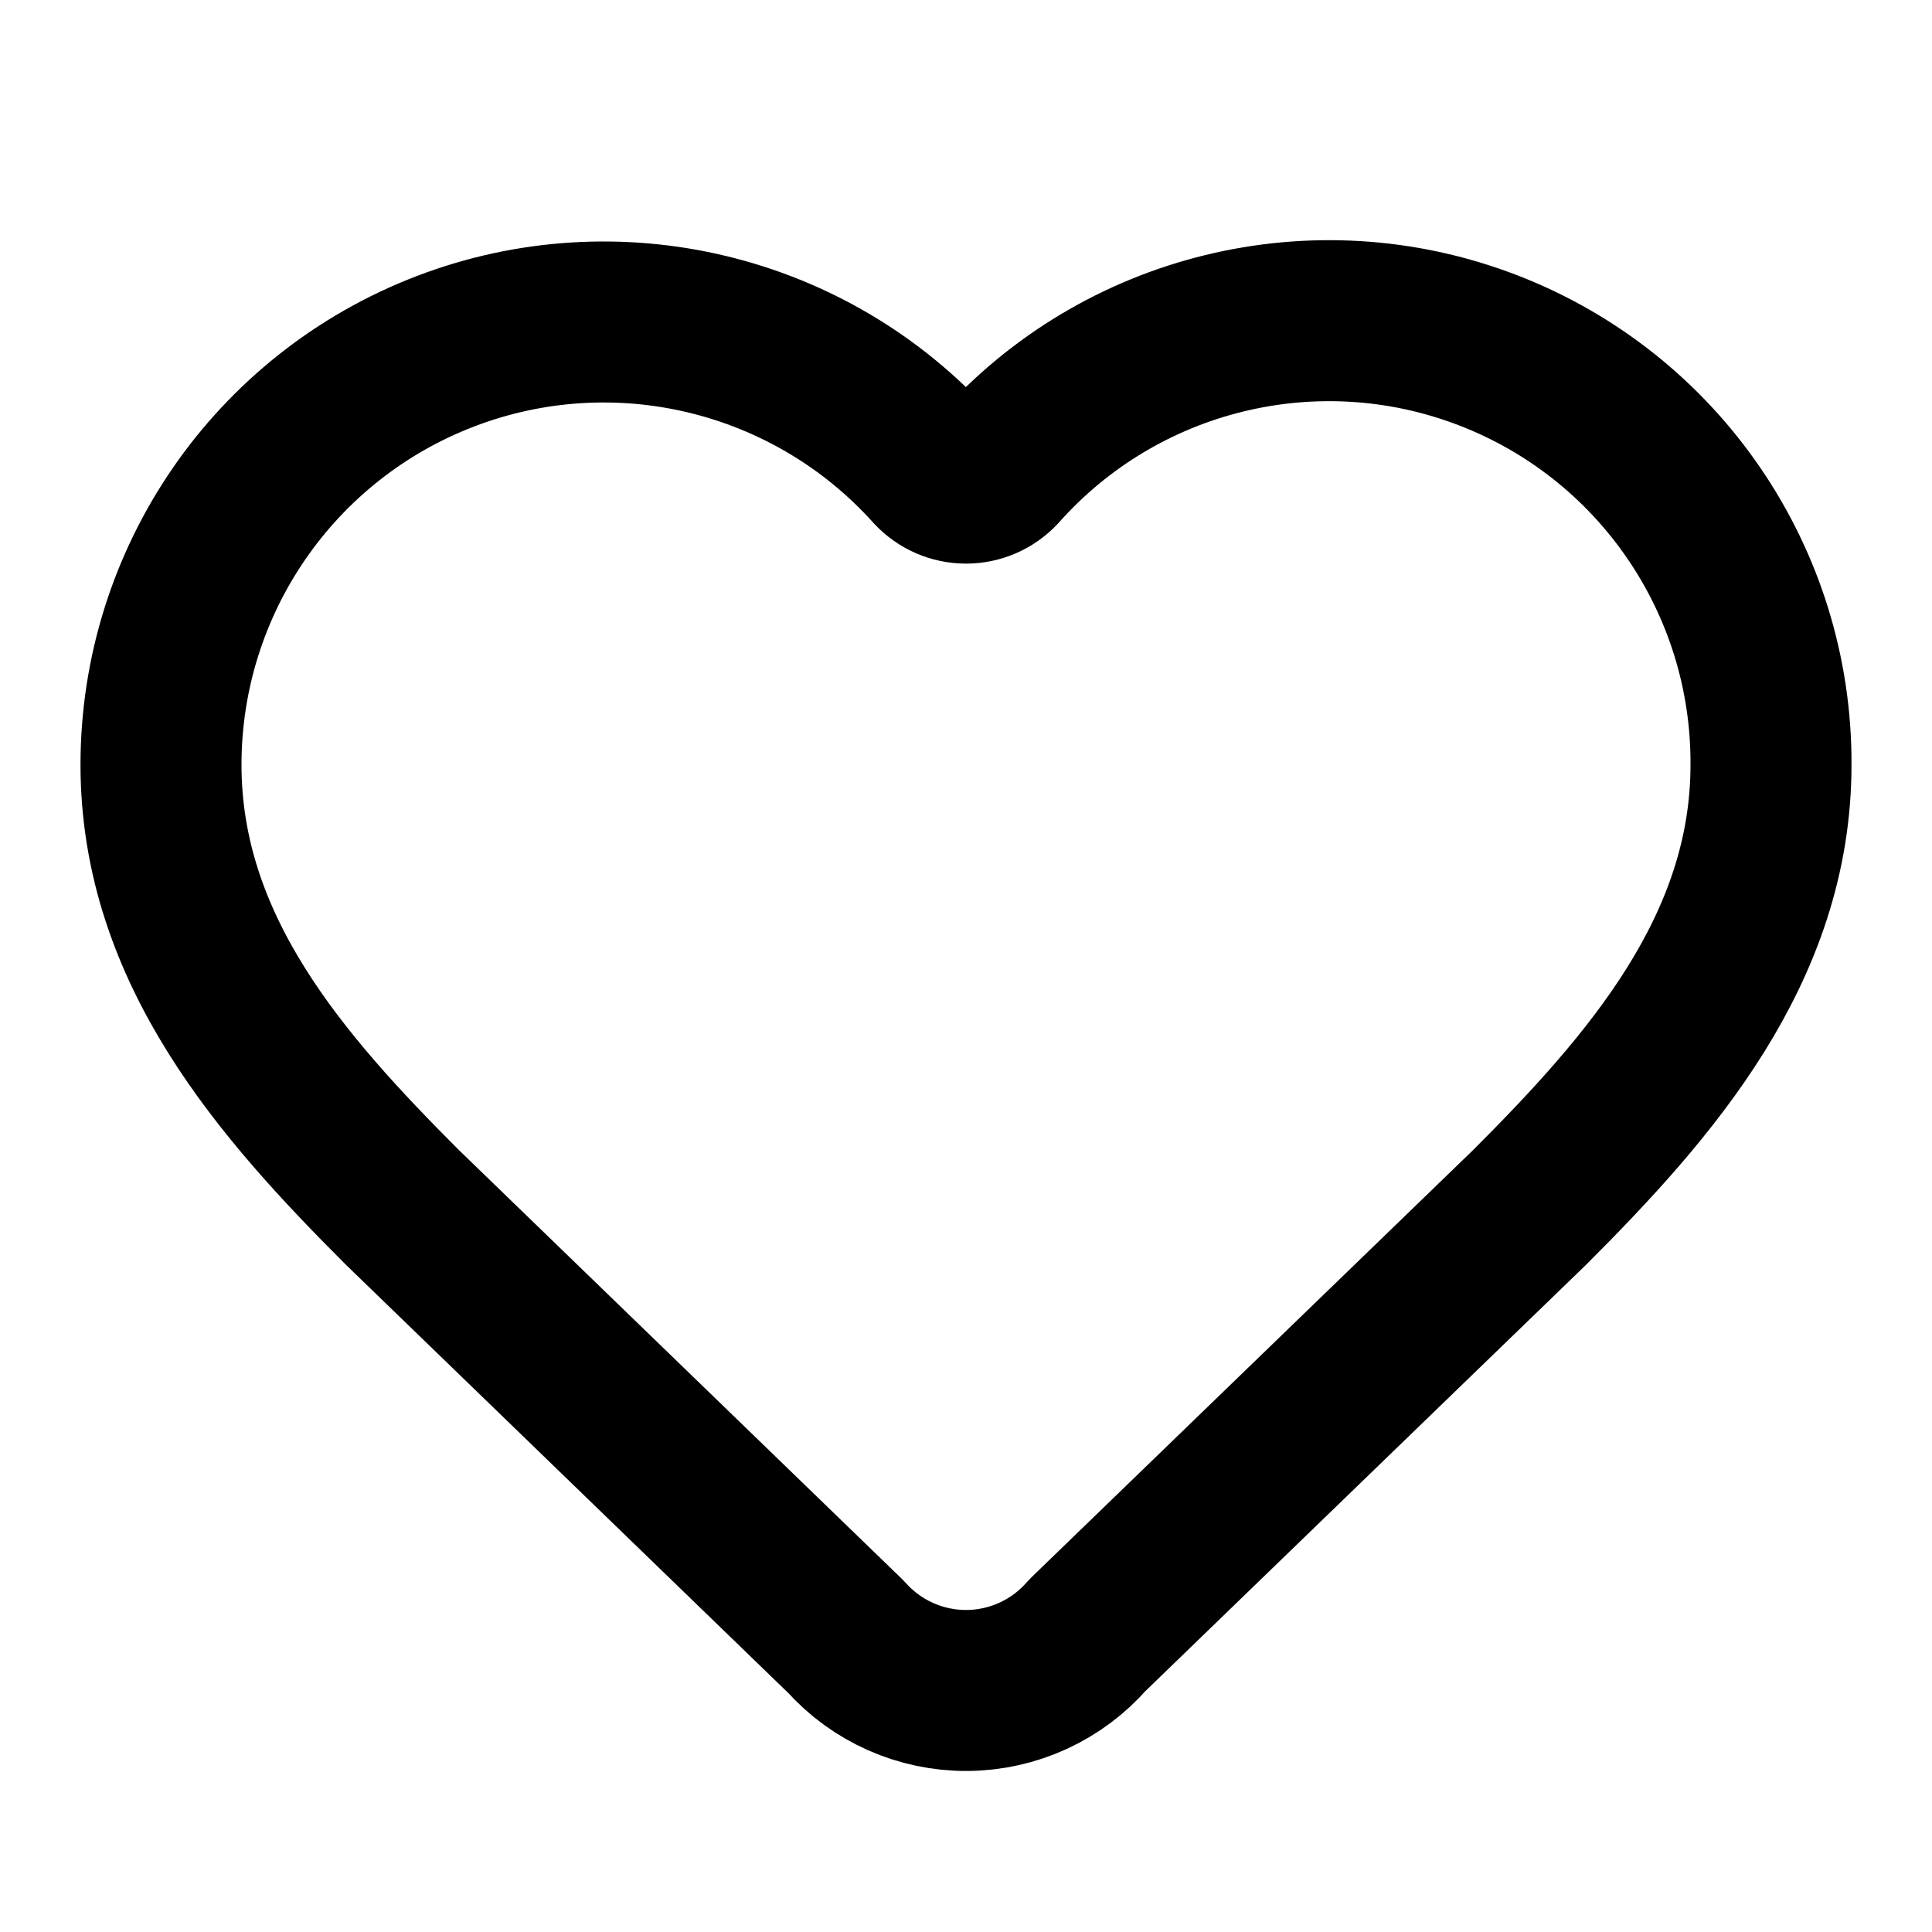
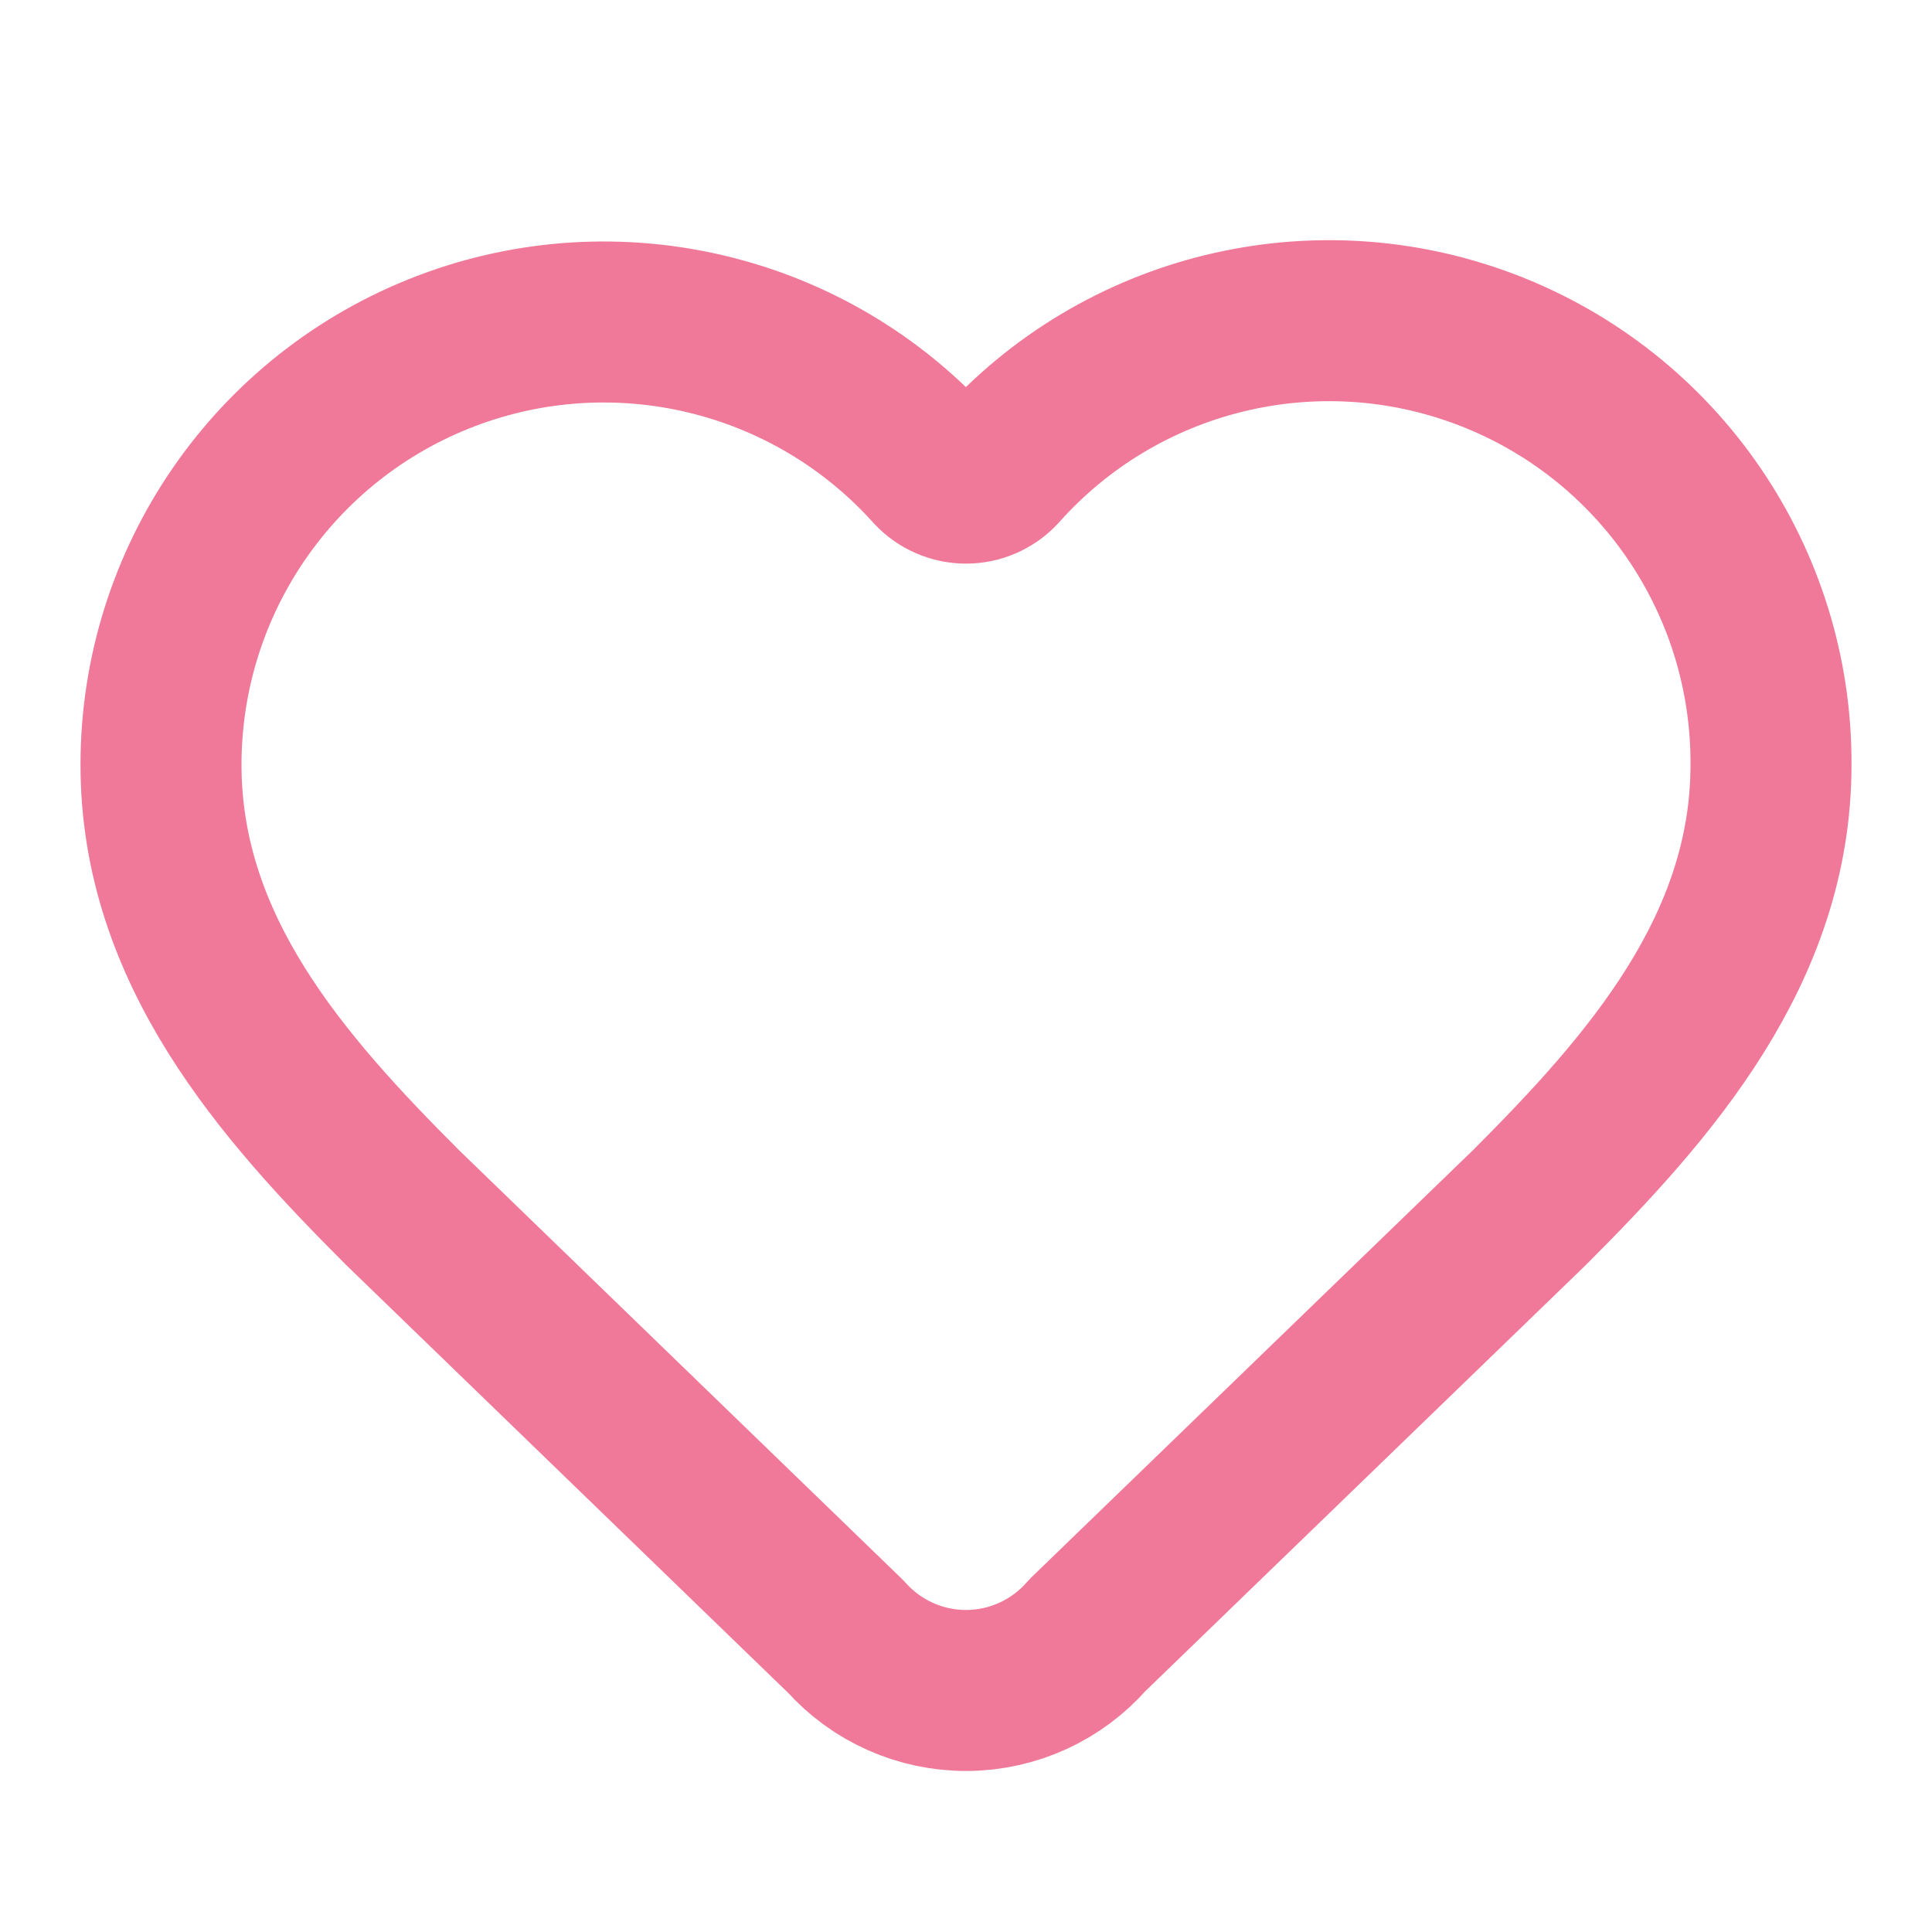
- <svg xmlns="http://www.w3.org/2000/svg" width="24" height="24" viewBox="0 0 24 24" fill="none" stroke="currentColor" stroke-width="2" stroke-linecap="round" stroke-linejoin="round" class="lucide lucide-heart preview-icon">
+ <svg xmlns="http://www.w3.org/2000/svg" width="24" height="24" viewBox="0 0 24 24" fill="none" stroke="#F07898" stroke-width="2" stroke-linecap="round" stroke-linejoin="round" class="lucide lucide-heart preview-icon">
  <path d="M2 9.5a5.5 5.5 0 0 1 9.591-3.676.56.56 0 0 0 .818 0A5.49 5.49 0 0 1 22 9.5c0 2.29-1.5 4-3 5.5l-5.492 5.313a2 2 0 0 1-3 .019L5 15c-1.5-1.5-3-3.2-3-5.5" />
</svg>
